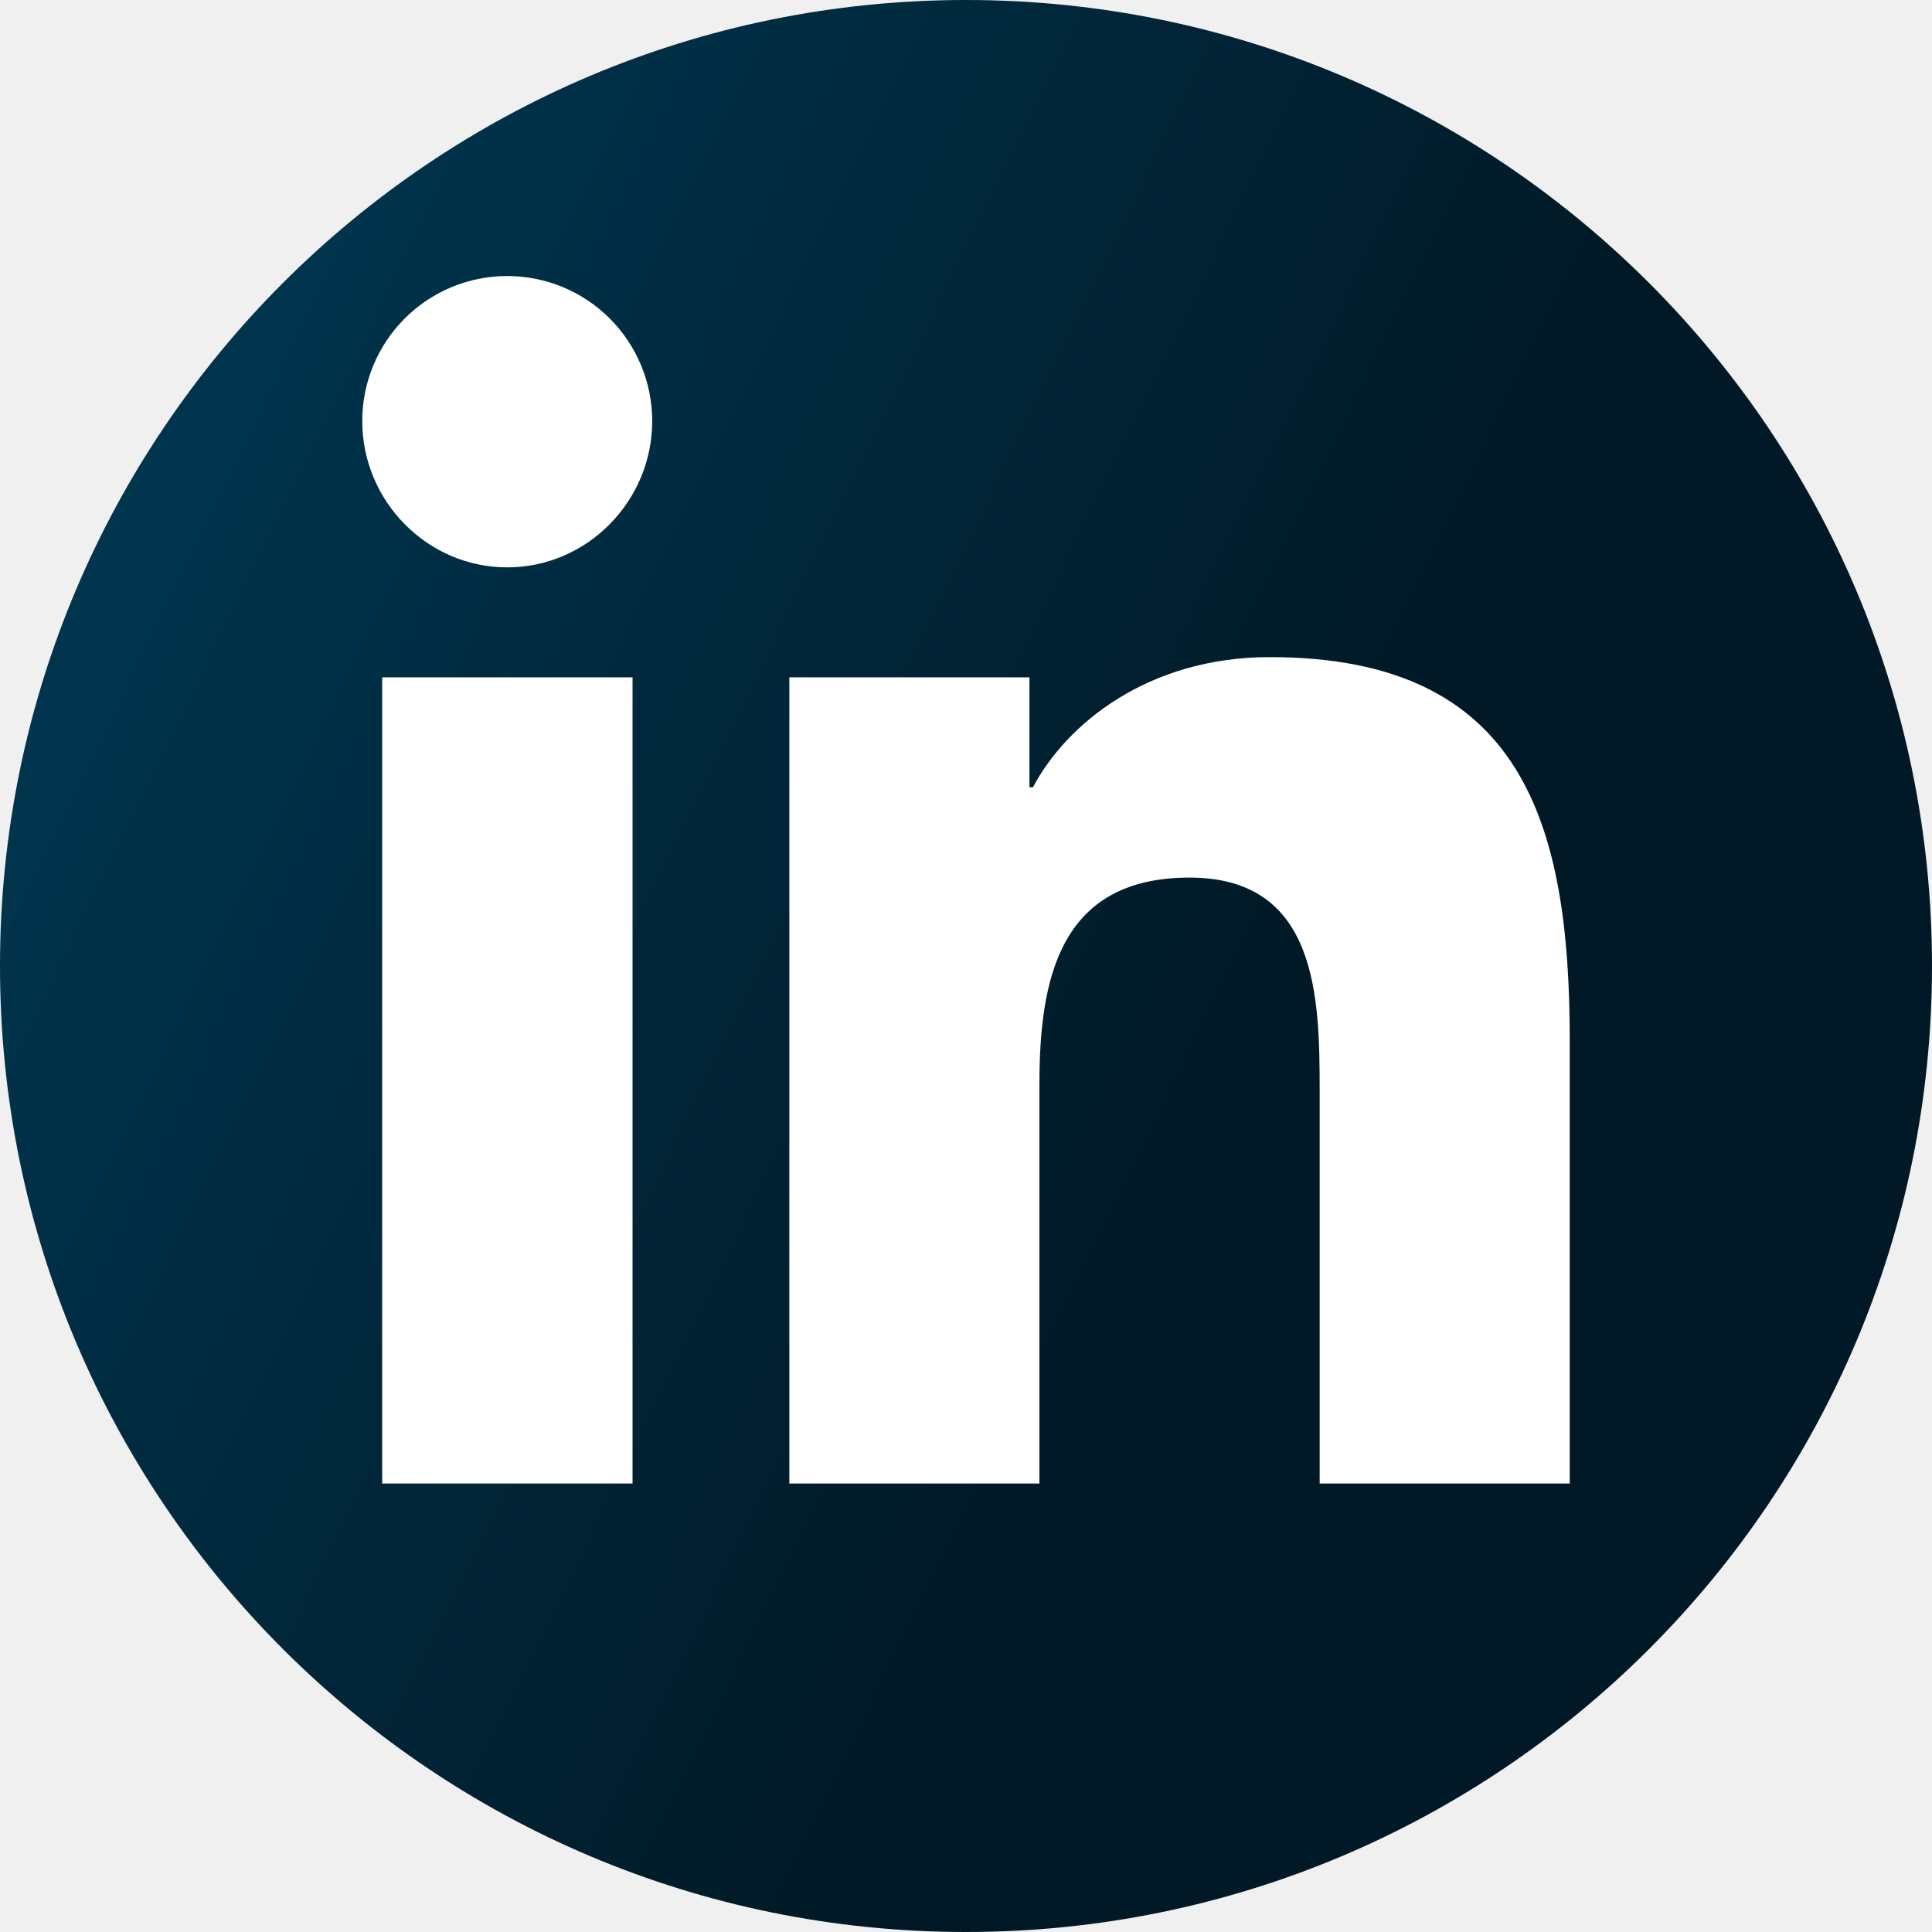
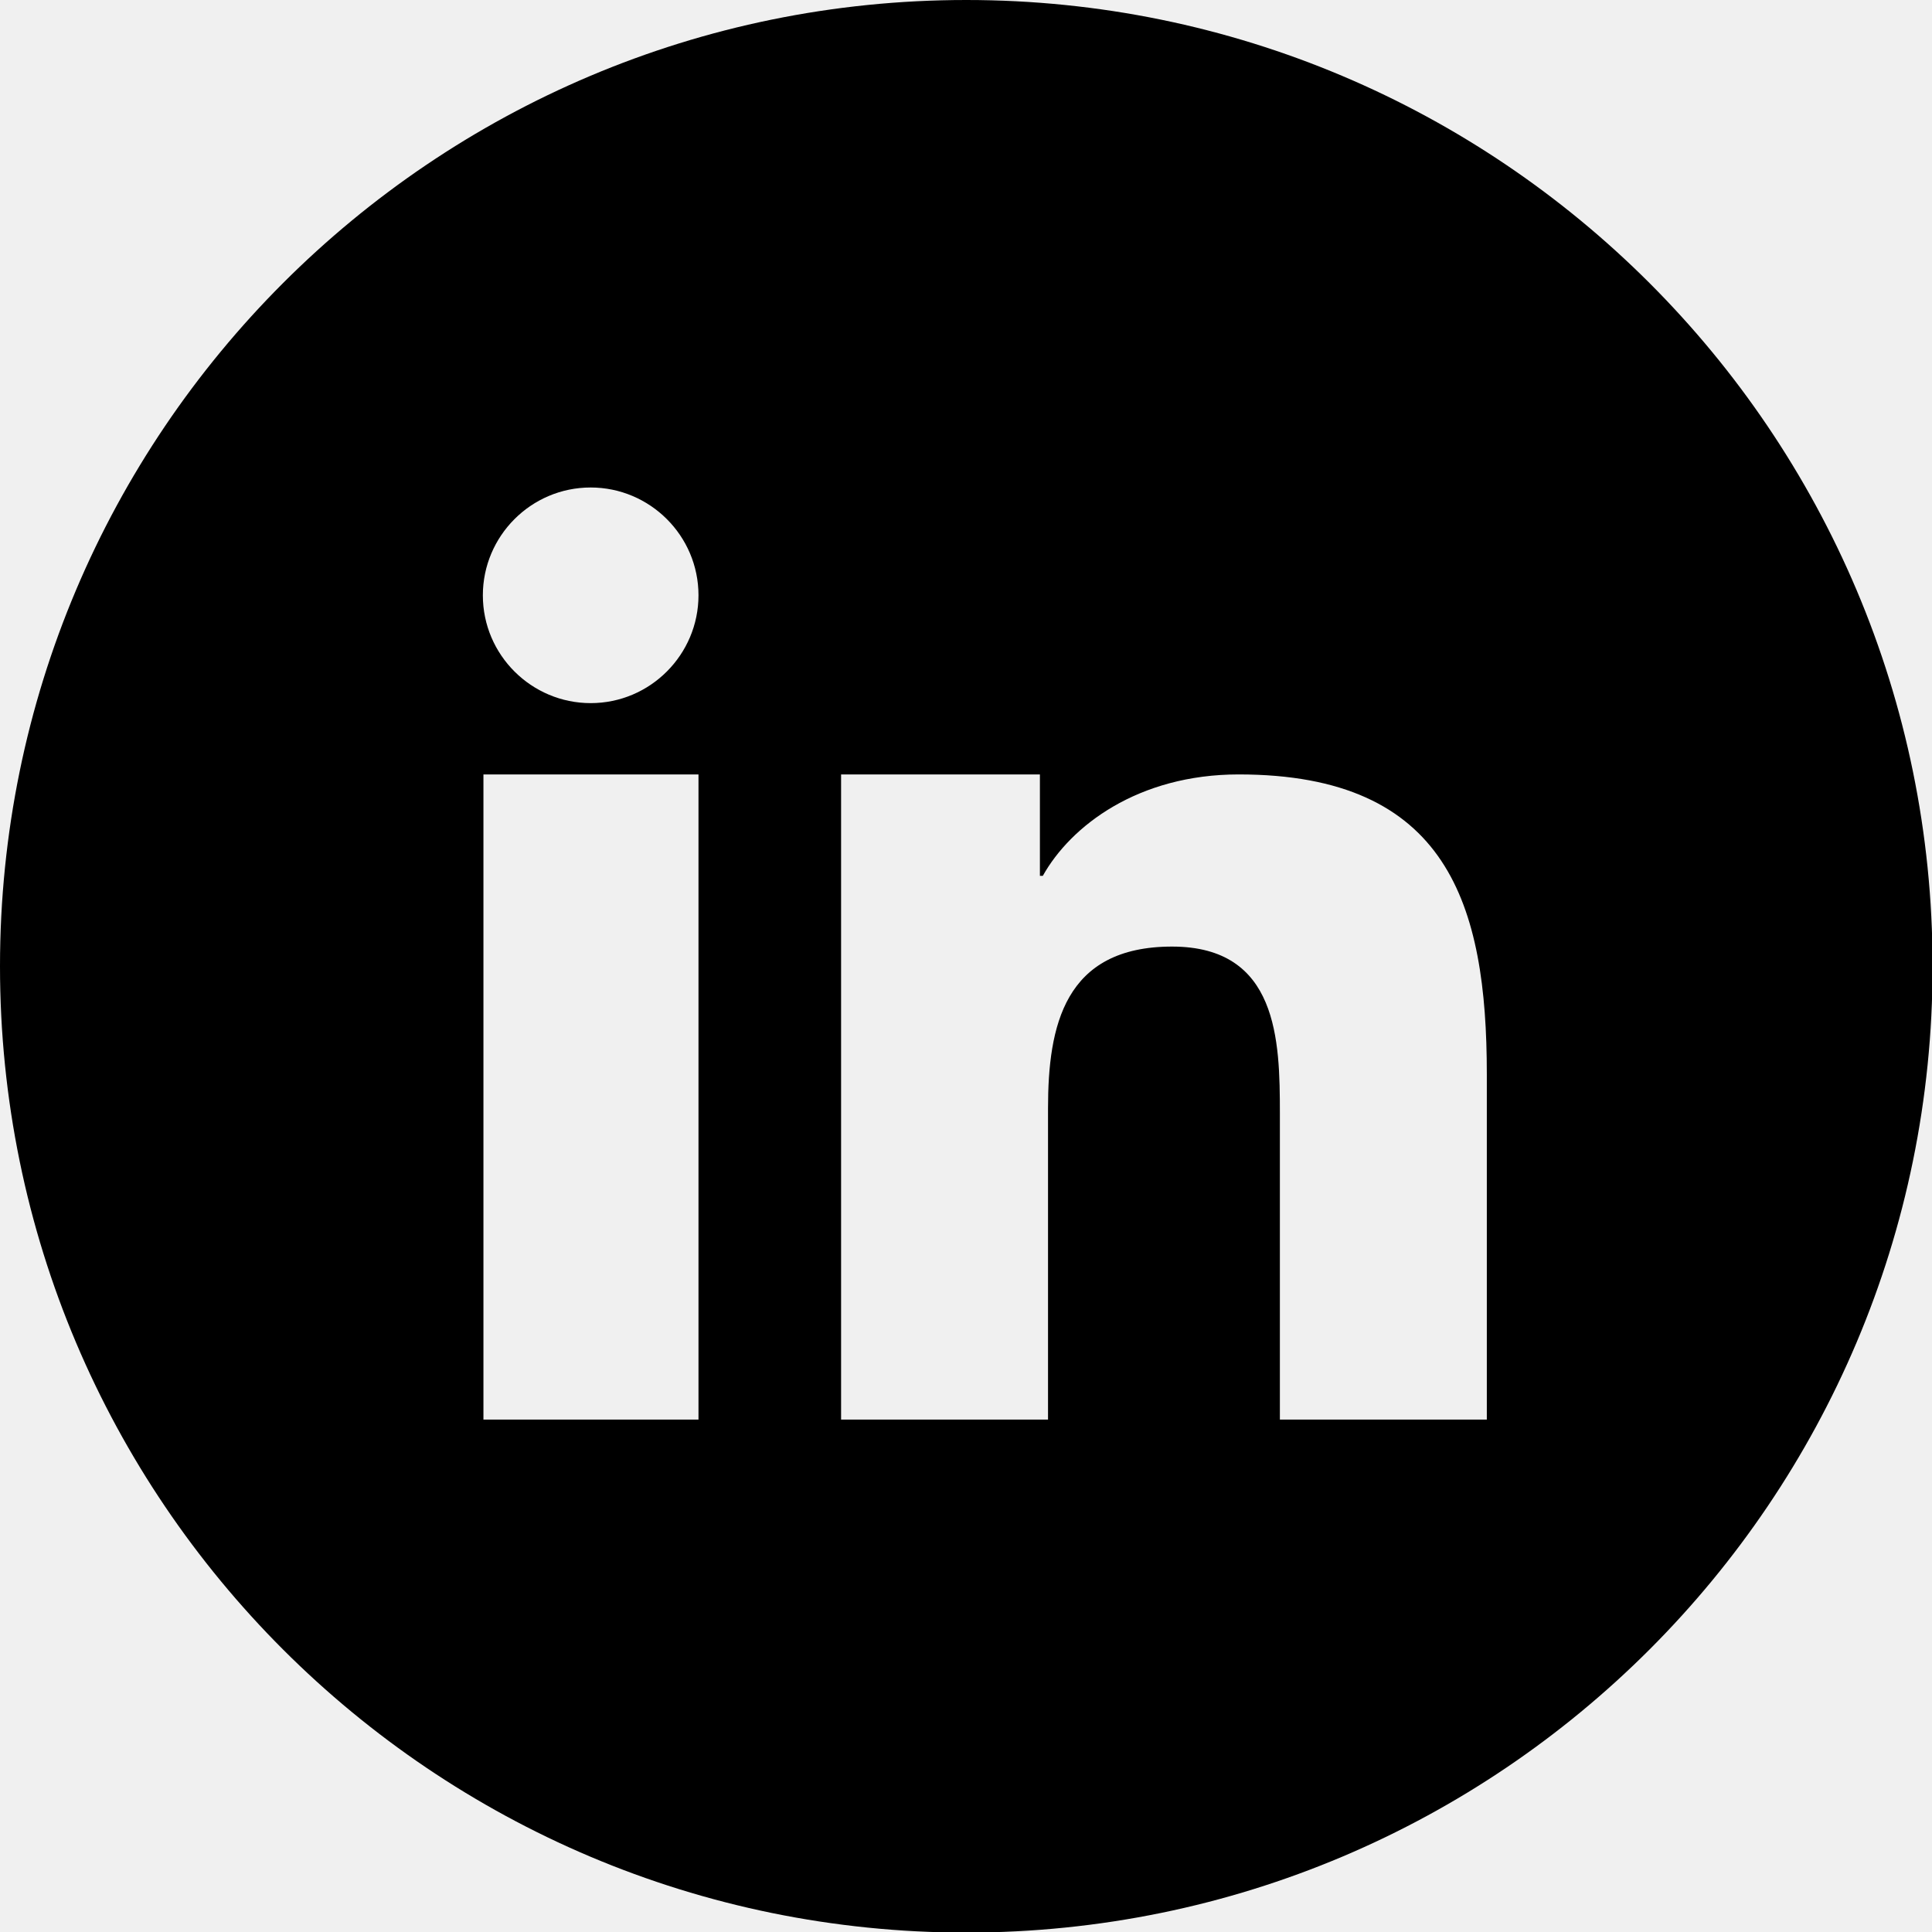
- <svg xmlns="http://www.w3.org/2000/svg" width="84" height="84" viewBox="0 0 84 84" fill="none">
-   <circle cx="42" cy="42" r="42" fill="url(#paint0_linear_169_4)" />
-   <path d="M27.502 64.5H16.617V29.449H27.502V64.5ZM22.053 24.668C18.573 24.668 15.75 21.785 15.75 18.305C15.75 16.633 16.414 15.03 17.596 13.847C18.778 12.665 20.382 12.001 22.053 12.001C23.725 12.001 25.329 12.665 26.511 13.847C27.693 15.03 28.357 16.633 28.357 18.305C28.357 21.785 25.533 24.668 22.053 24.668ZM68.238 64.5H57.377V47.438C57.377 43.371 57.295 38.156 51.718 38.156C46.059 38.156 45.192 42.574 45.192 47.145V64.5H34.319V29.449H44.759V34.23H44.911C46.364 31.477 49.914 28.57 55.209 28.57C66.225 28.57 68.25 35.824 68.25 45.246V64.5H68.238Z" fill="white" />
-   <defs>
-     <linearGradient id="paint0_linear_169_4" x1="3.00487e-06" y1="-9.904" x2="66.233" y2="22.385" gradientUnits="userSpaceOnUse">
-       <stop stop-color="#003E5C" />
-       <stop offset="1" stop-color="#011926" />
-     </linearGradient>
-   </defs>
+ <svg xmlns="http://www.w3.org/2000/svg" viewBox="0 0 3333 3333" shape-rendering="geometricPrecision" text-rendering="geometricPrecision" image-rendering="optimizeQuality" fill-rule="evenodd" clip-rule="evenodd">
+   <path d="M1667 0c920 0 1667 746 1667 1667 0 920-746 1667-1667 1667C747 3334 0 2588 0 1667 0 747 746 0 1667 0zm-215 1336h342v175h5c48-86 164-175 338-175 361 0 428 225 428 517v596h-357v-528c0-126-3-288-186-288-186 0-214 137-214 279v537h-357V1336zm-247-309c0 102-83 186-186 186-102 0-186-83-186-186 0-102 83-186 186-186 102 0 186 83 186 186zm-371 309h371v1113H834V1336z" />
</svg>
